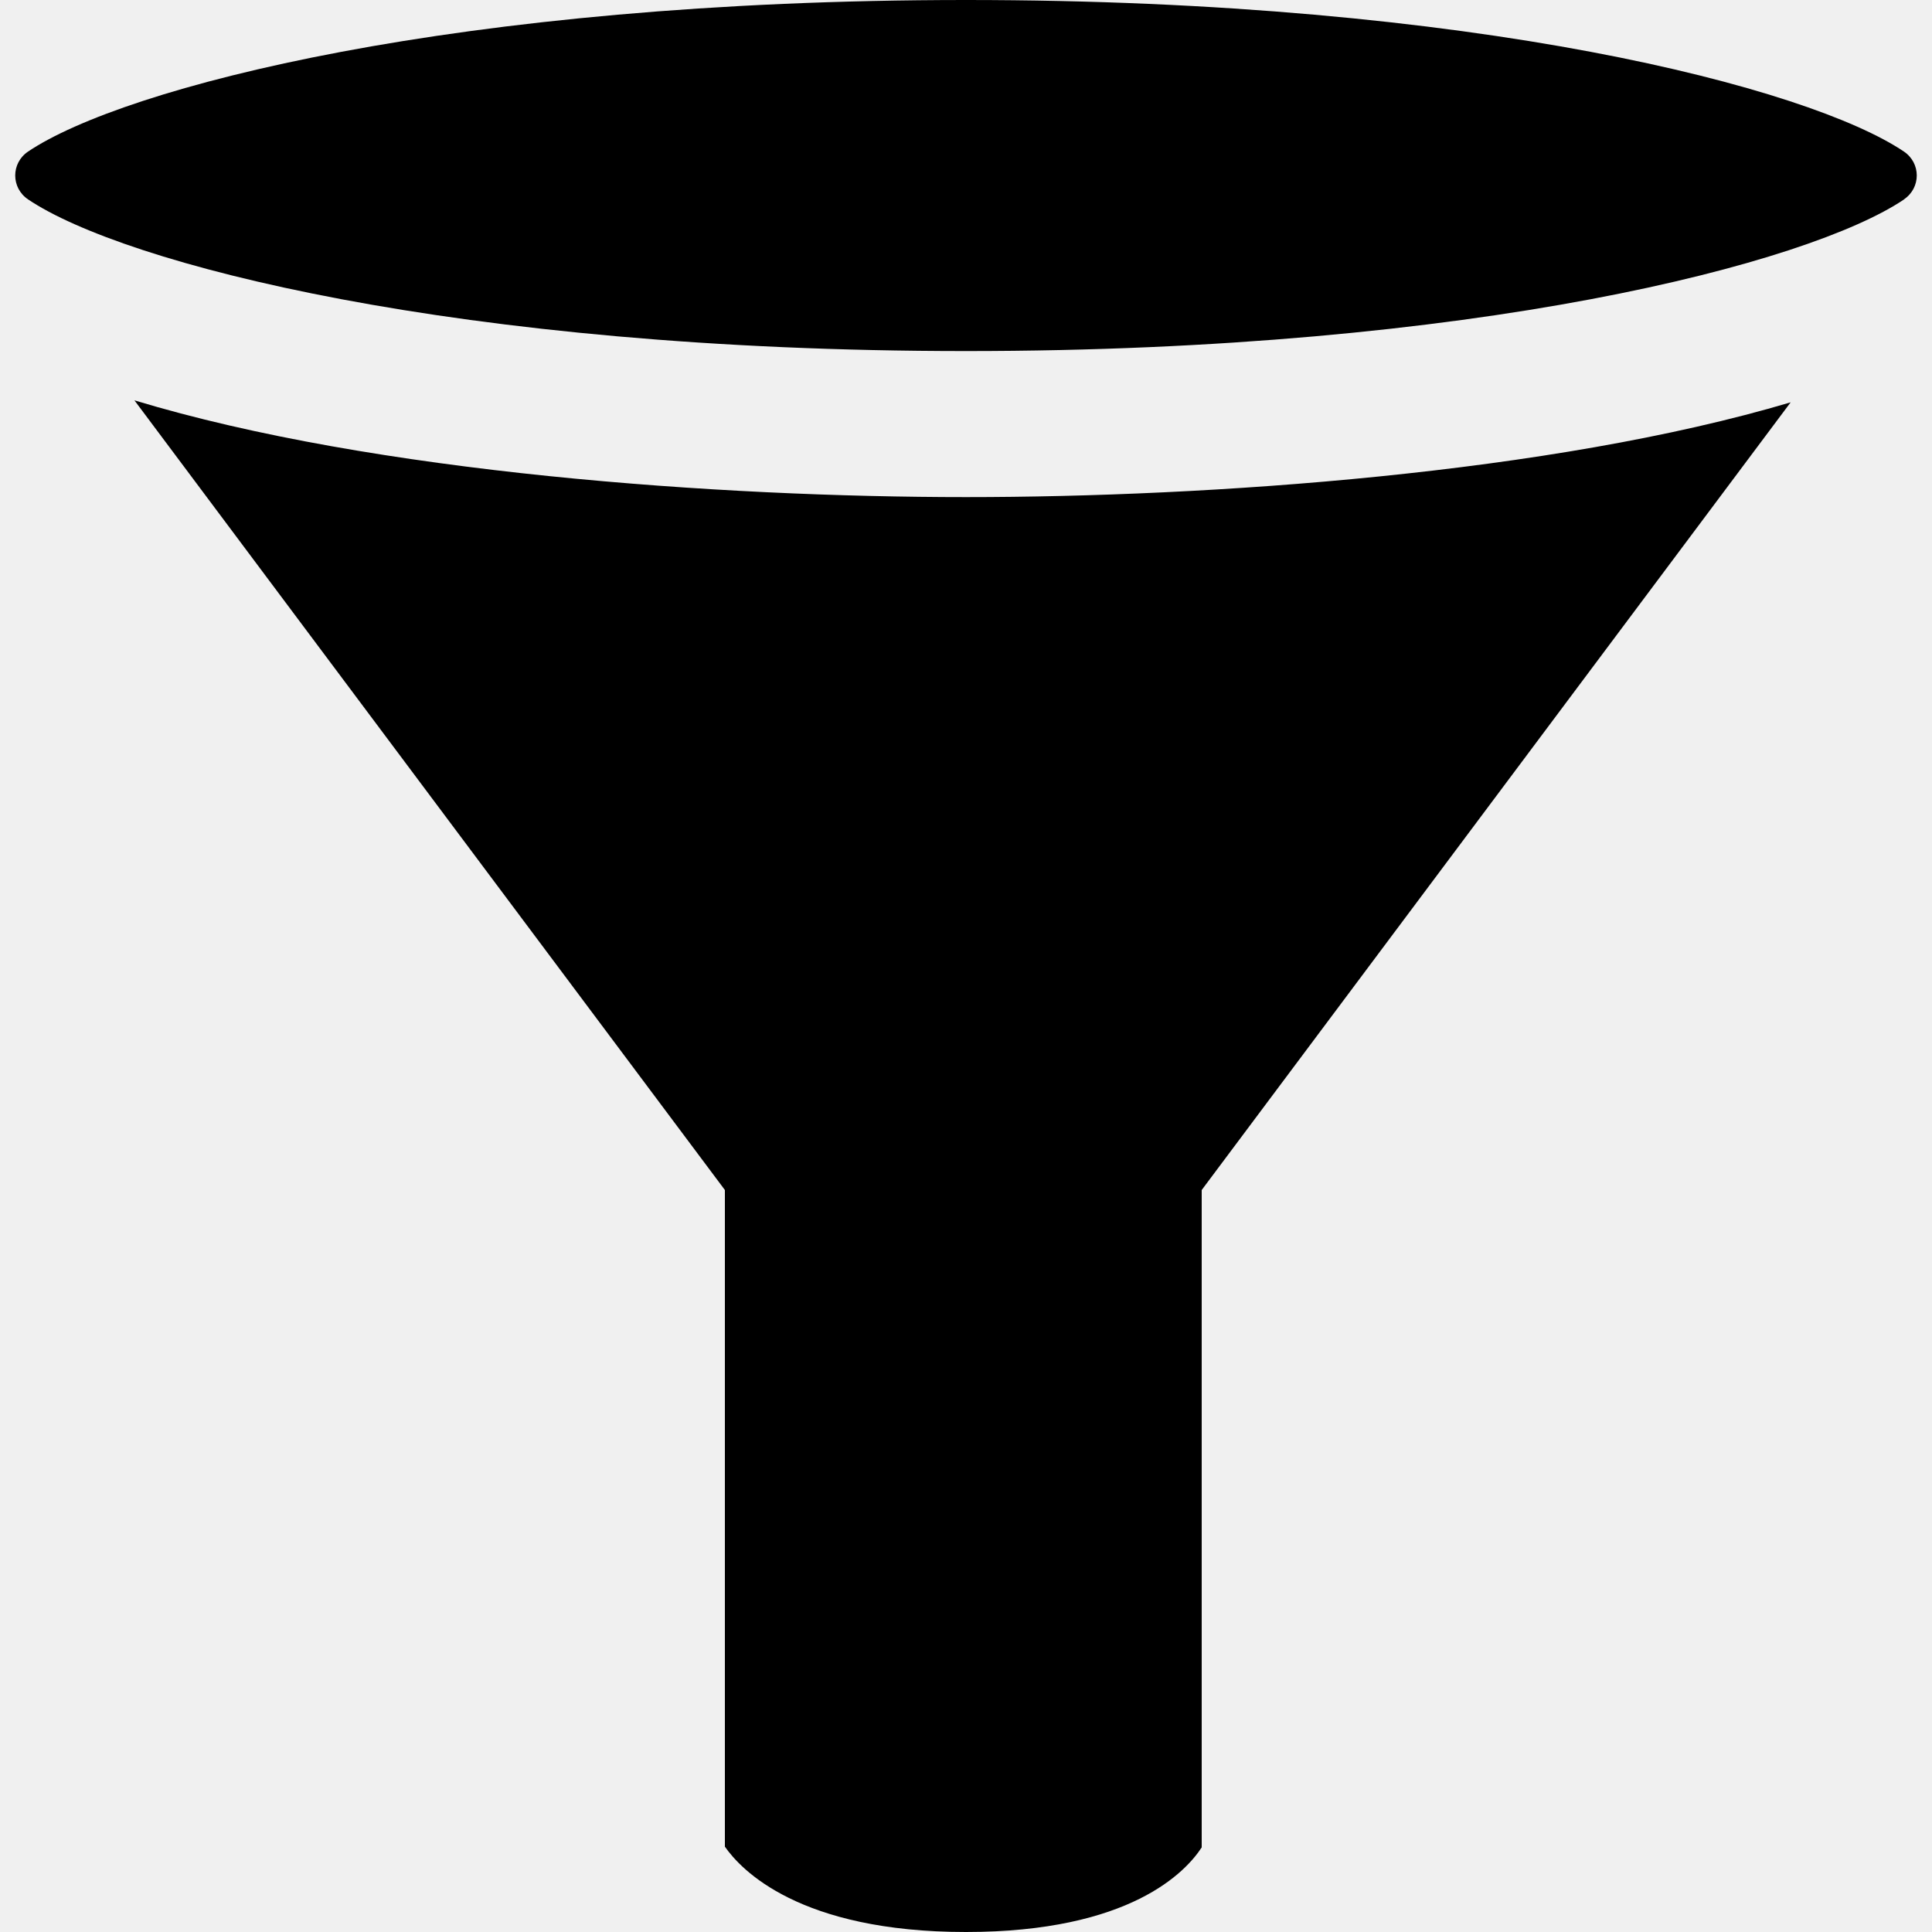
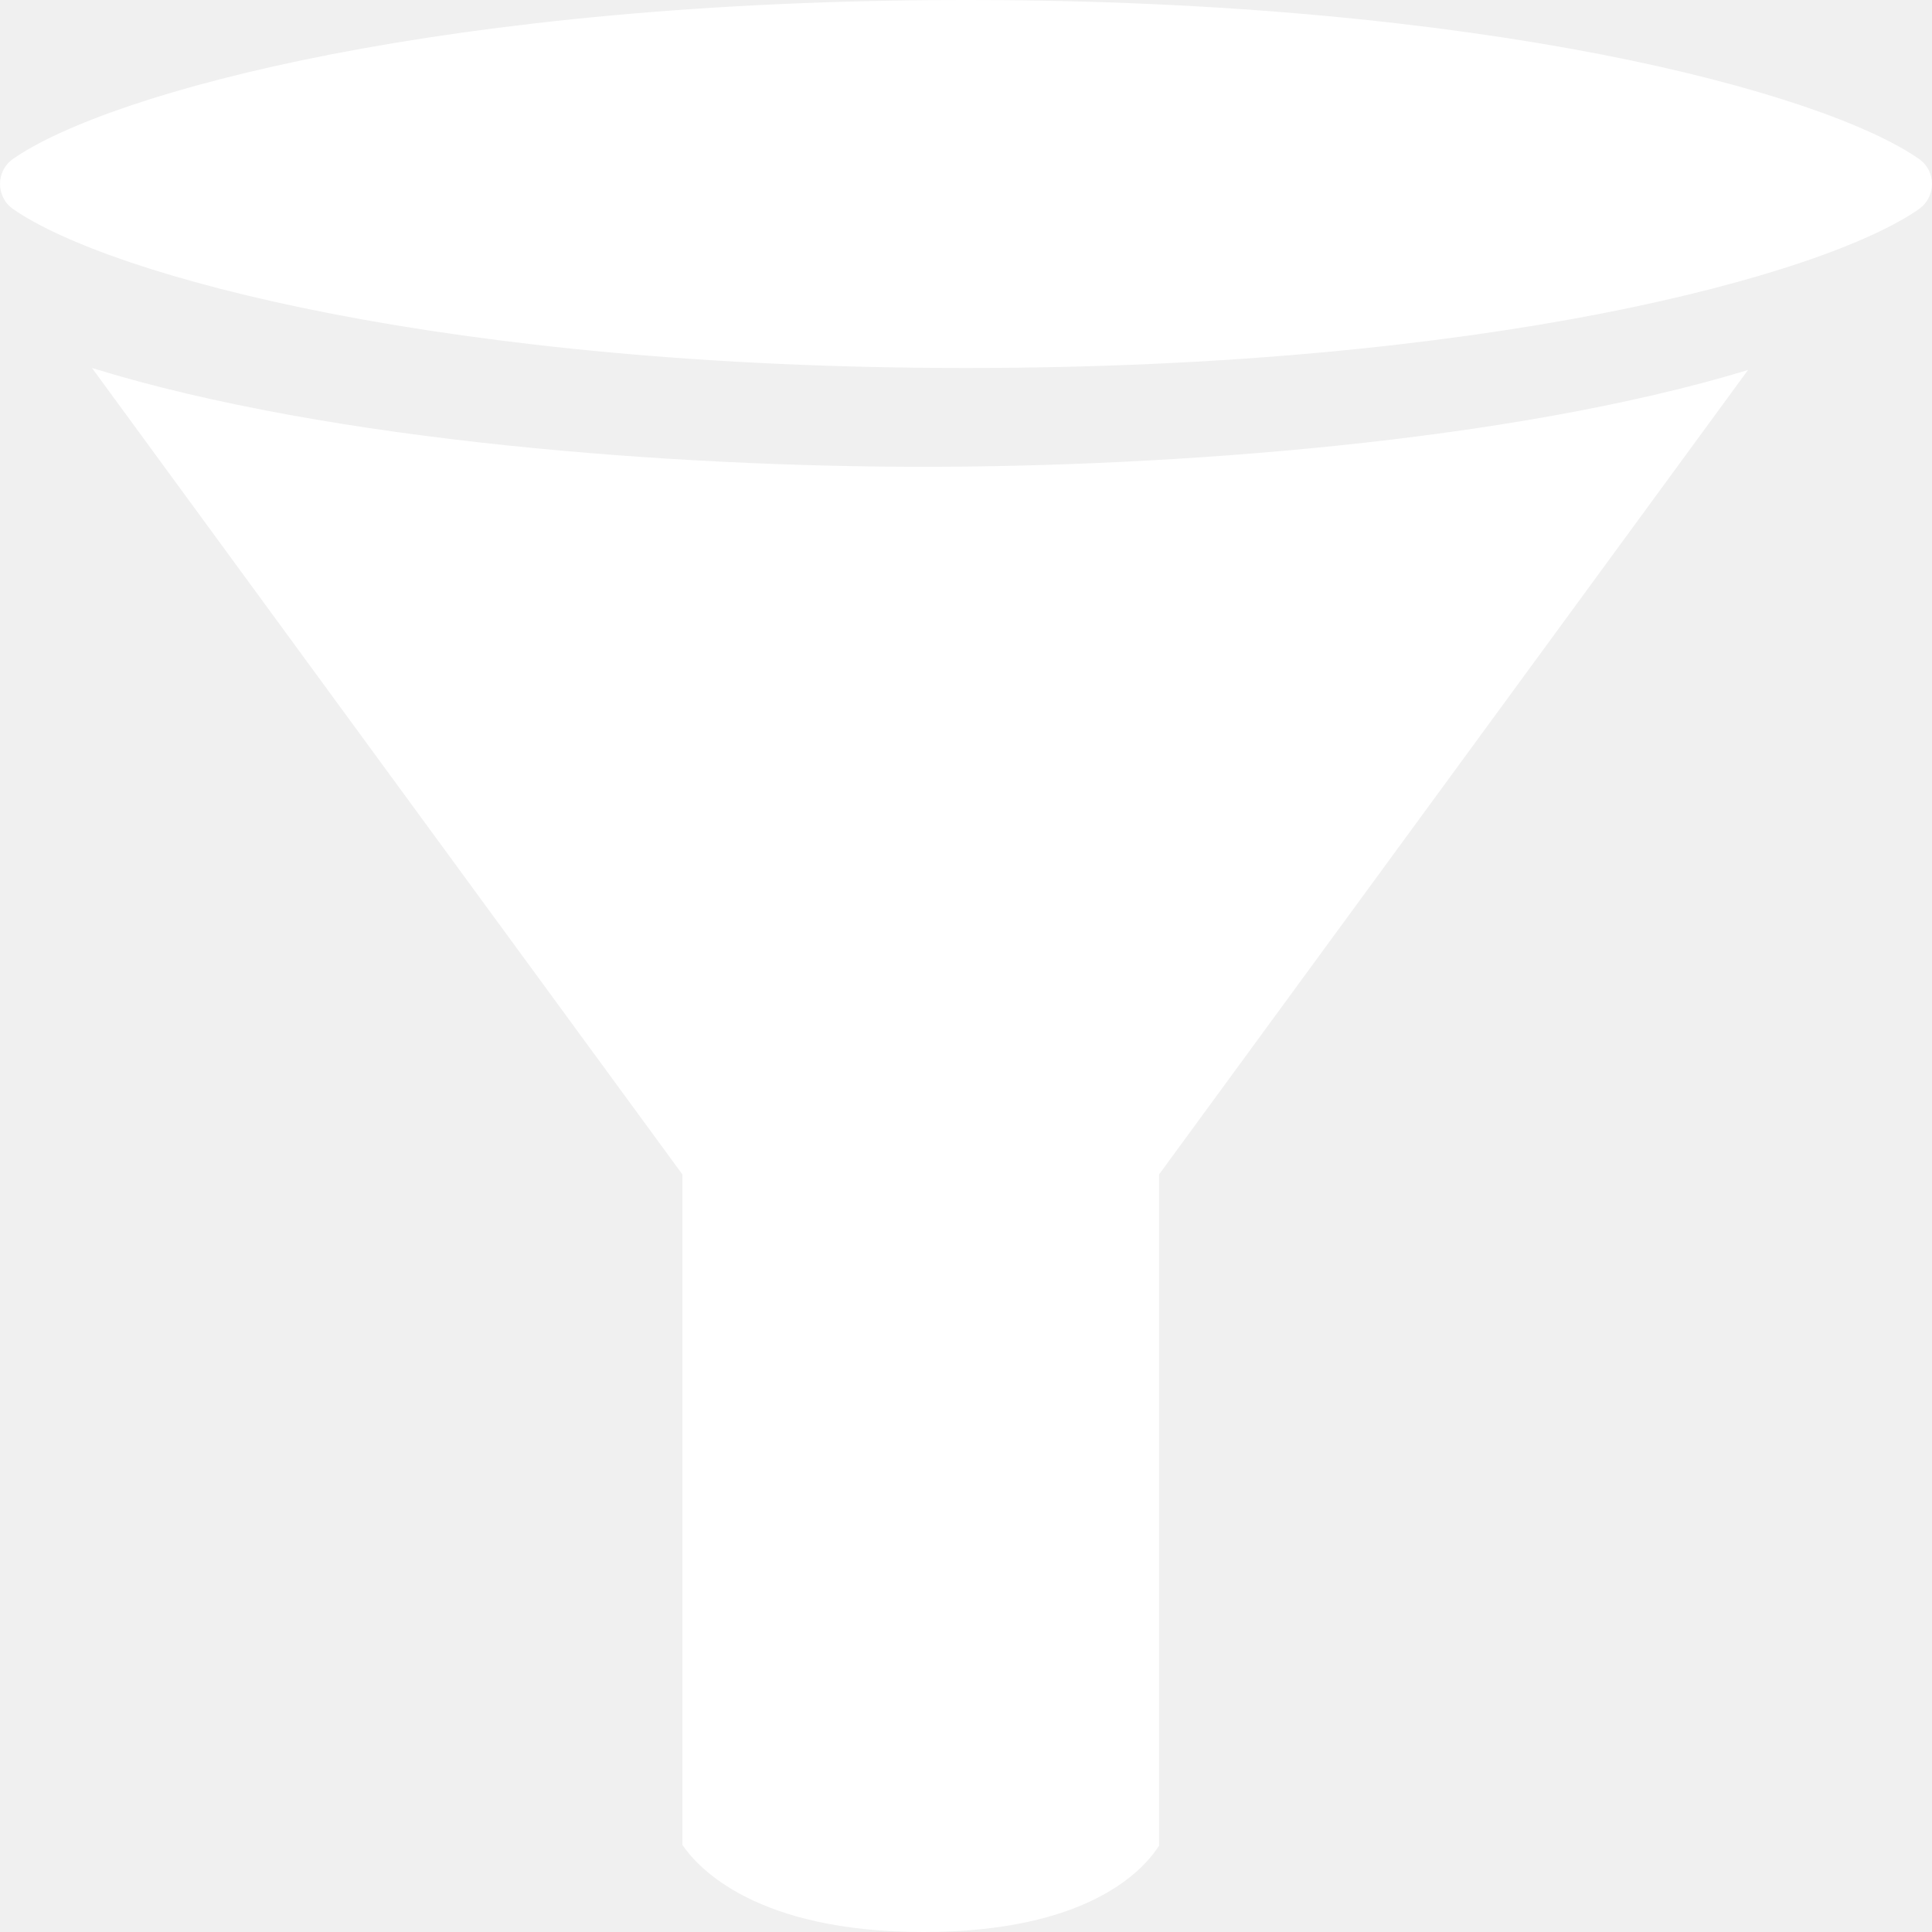
- <svg xmlns="http://www.w3.org/2000/svg" viewBox="0 0 100 100">
-   <path d="M98.546 10.32c.888-.597.887-1.878 0-2.476C93.636 4.537 76.396 0 50 0S6.364 4.537 1.454 7.844c-.888.598-.888 1.88 0 2.477 4.91 3.31 22.148 7.85 48.546 7.85s43.637-4.537 48.546-7.844zM50 25.73c-12.69 0-30.602-1.24-43.042-5.008L37.52 61.595v33.987C38.342 96.766 41.36 100 50 100c8.508 0 11.388-3.128 12.2-4.38V61.595l30.483-40.77C80.26 24.513 62.57 25.73 50 25.73z" />
+ <svg xmlns="http://www.w3.org/2000/svg" width="21" height="21" viewBox="0 0 21 21">
+   <path fill="#FFF" d="M23.858,5.272 C24.047,5.14 24.047,4.858 23.858,4.727 C22.81,3.999 19.132,3 13.5,3 C7.868,3 4.19,3.999 3.142,4.727 C2.953,4.858 2.953,5.141 3.142,5.272 C4.19,6.001 7.868,7 13.5,7 C19.132,7 22.811,6.001 23.858,5.273 L23.858,5.272 Z M13.038,8.074 C10.373,8.074 6.612,7.808 4,7 L10.417,15.765 L10.417,23.053 C10.59,23.307 11.224,24 13.038,24 C14.824,24 15.429,23.329 15.599,23.061 L15.599,15.765 L22,7.022 C19.391,7.813 15.677,8.074 13.038,8.074 Z" transform="translate(-3 -3)" />
</svg>
